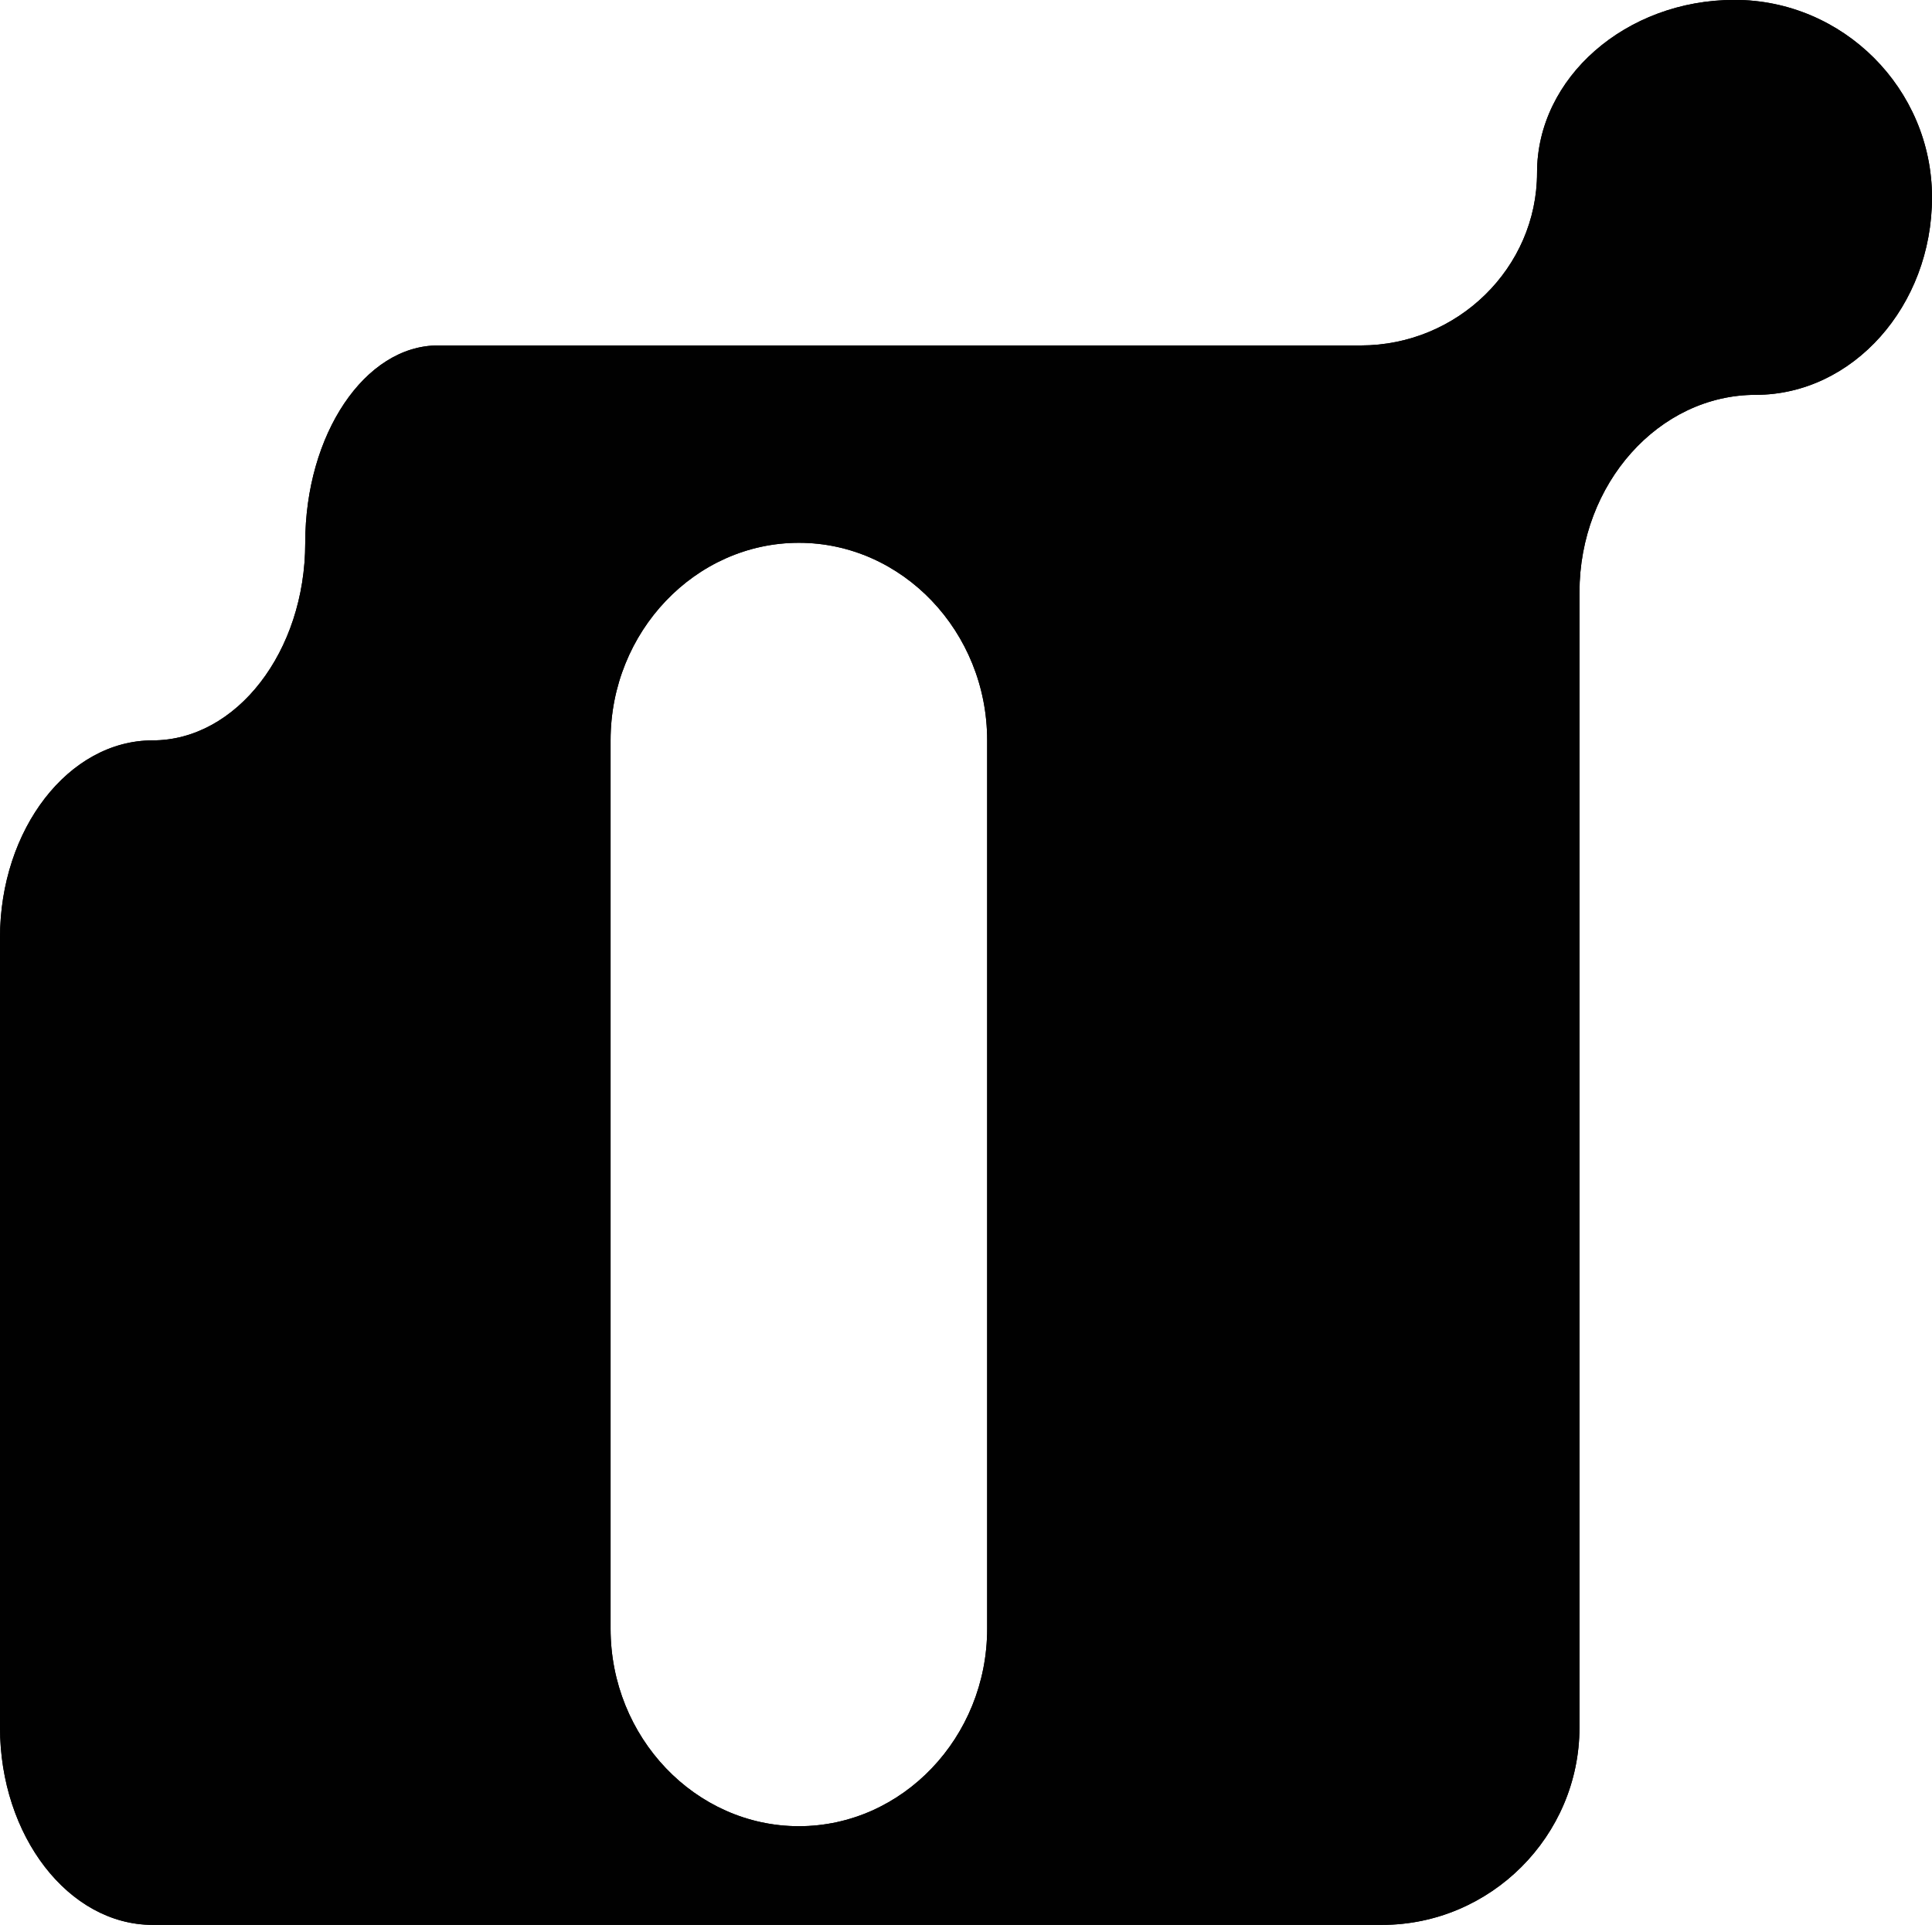
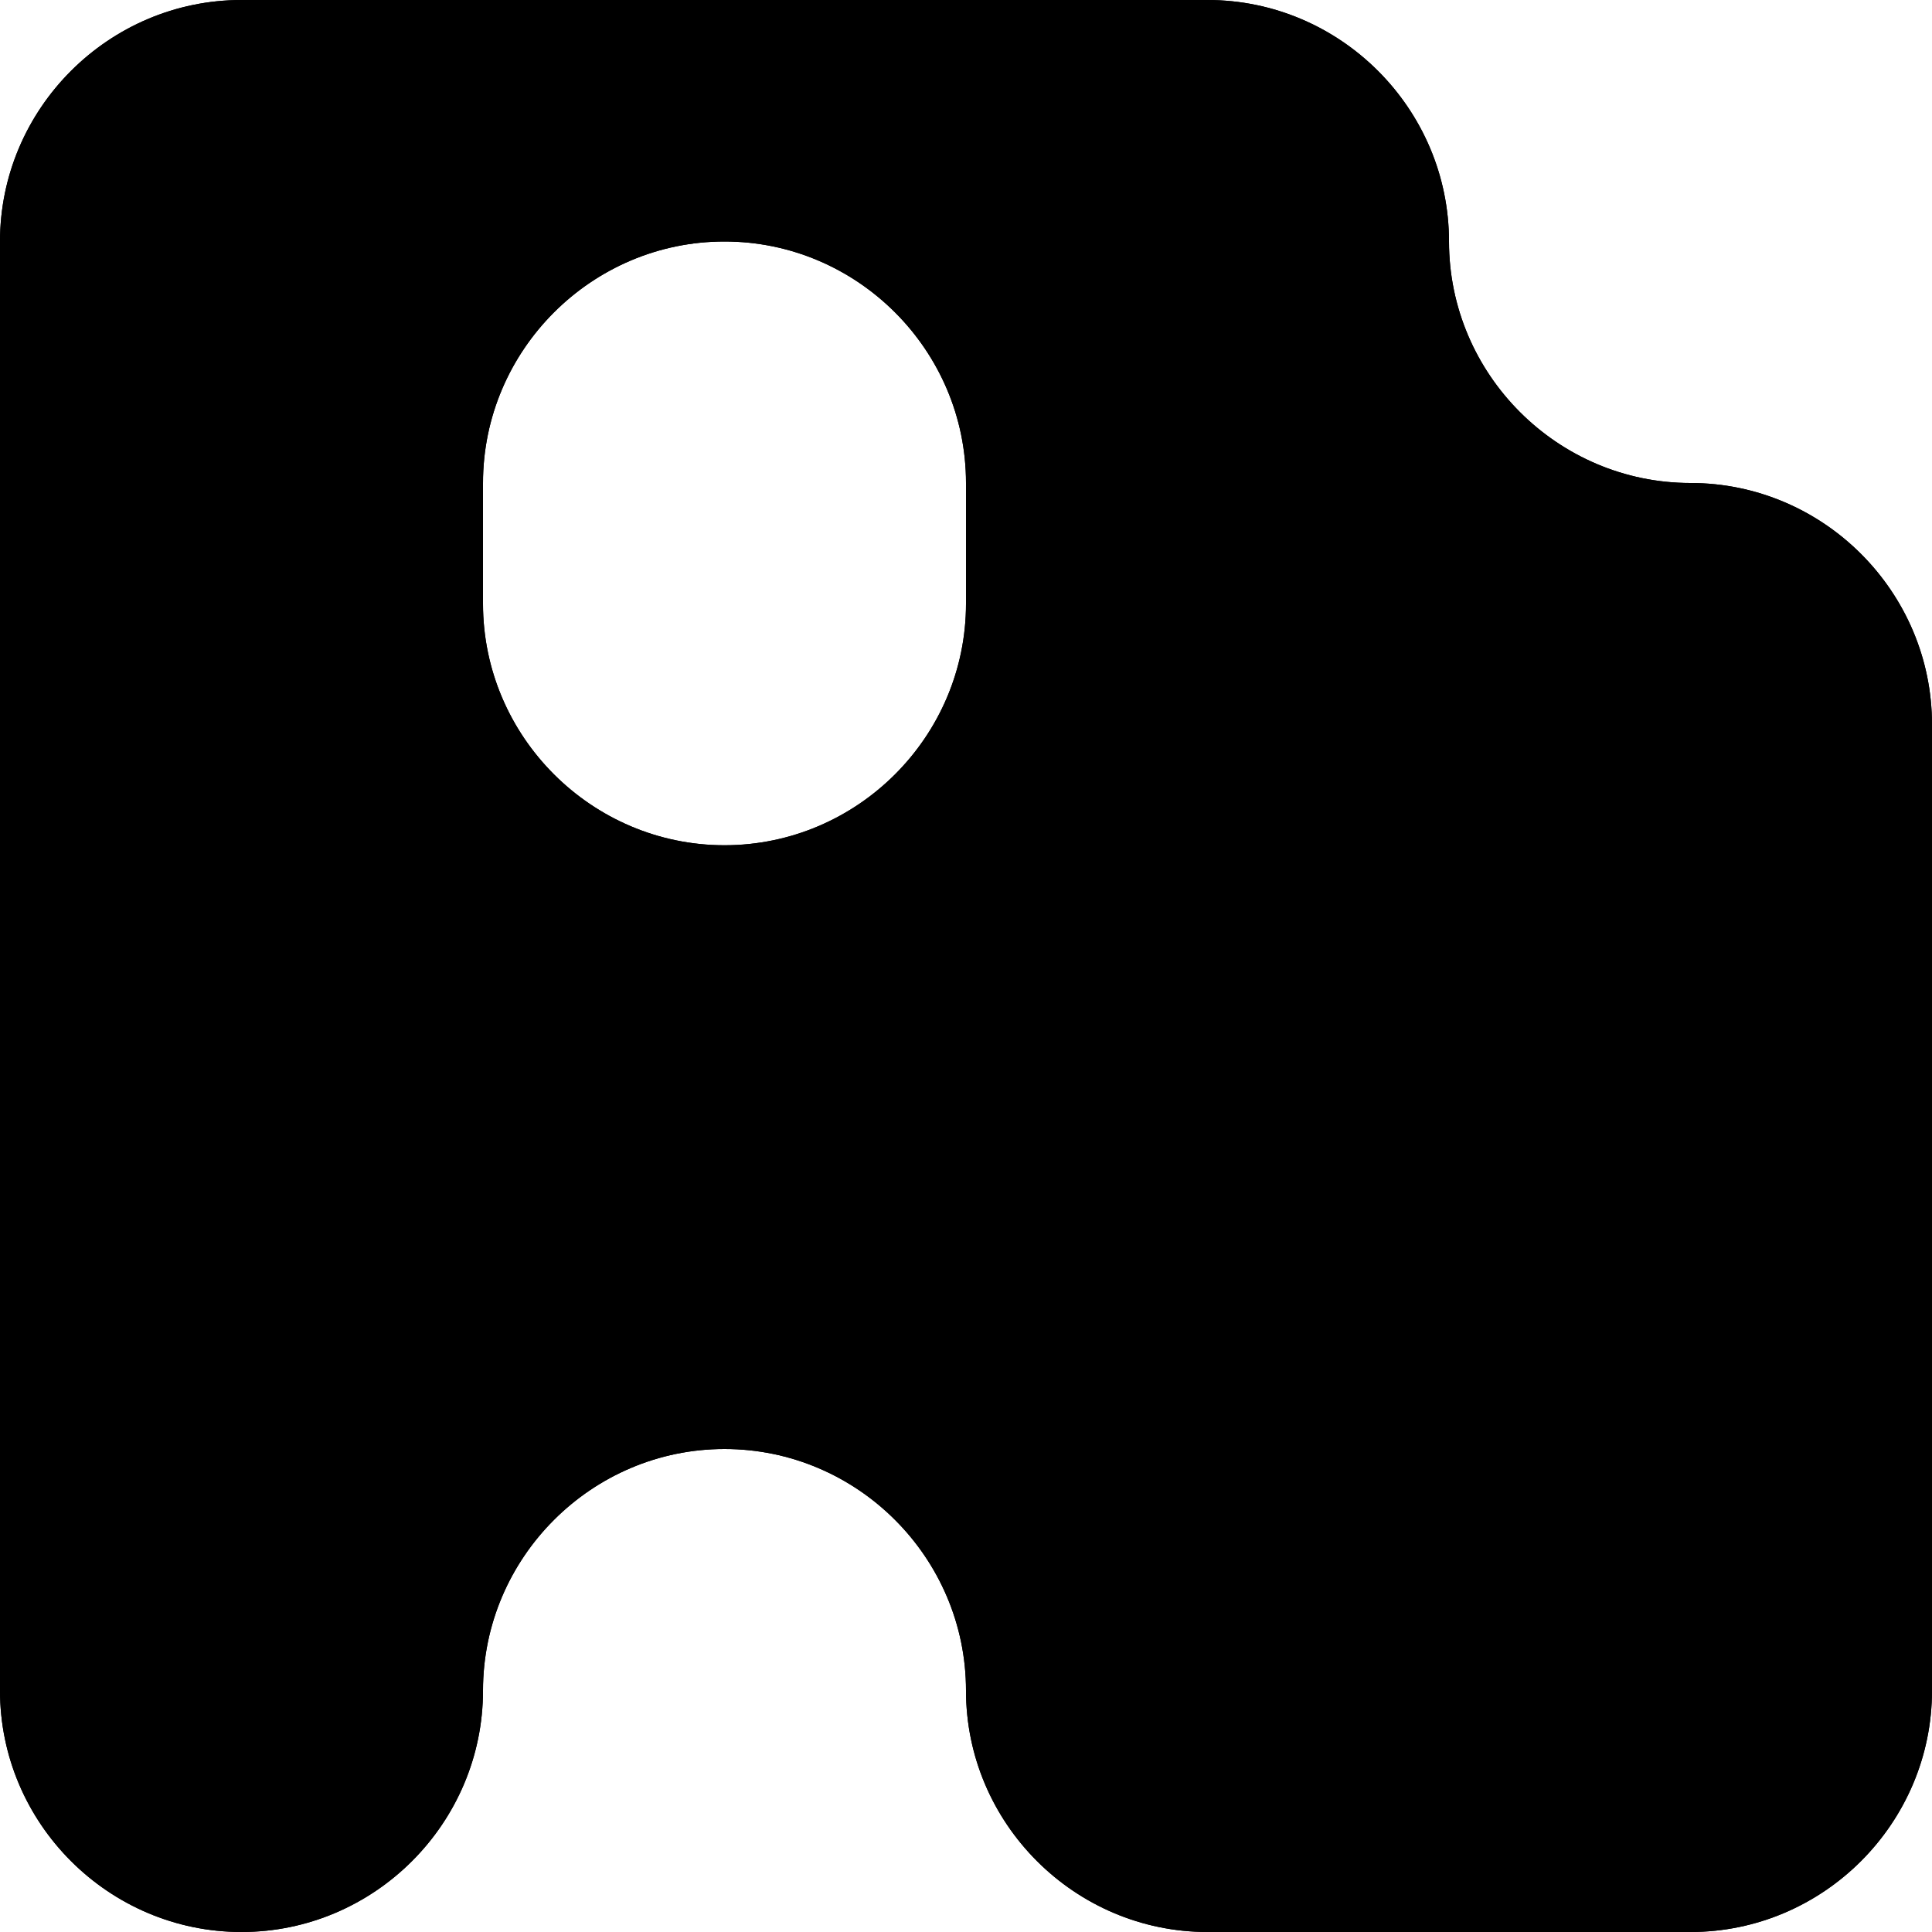
- <svg xmlns="http://www.w3.org/2000/svg" id="Capa_2" data-name="Capa 2" viewBox="0 0 183.05 182.38">
-   <defs>
-     <style>
-       .cls-1 {
-         fill: #010101;
-       }
-     </style>
-   </defs>
+ <svg xmlns="http://www.w3.org/2000/svg" id="Capa_2" data-name="Capa 2" viewBox="0 0 200 200">
  <g id="Capa_1-2" data-name="Capa 1">
    <g>
-       <path class="cls-1" d="M166.35,37.41c9.19,0,16.7-8.42,16.7-18.71h0c0-10.29-8.42-18.71-18.71-18.71h0c-10.29,0-18.71,7.37-18.71,16.37,0,9-7.52,16.37-16.7,16.37h-56.14c-10.29,0-18.71,0-18.71,0s-5.66,0-12.58,0-12.58,8.42-12.58,18.71-6.51,18.71-14.46,18.71S0,78.56,0,88.85v74.82c0,10.29,6.51,18.71,14.46,18.71h116.48c10.29,0,18.71-8.42,18.71-18.71V56.12c0-10.29,7.52-18.71,16.7-18.71ZM75.69,173.03c-9.81,0-17.84-8.42-17.84-18.71v-84.18c0-10.29,8.03-18.71,17.84-18.71s17.84,8.42,17.84,18.71v84.18c0,10.29-8.03,18.71-17.84,18.71Z" />
-       <path class="cls-1" d="M166.35,37.41c9.19,0,16.7-8.42,16.7-18.71h0c0-10.29-8.42-18.71-18.71-18.71h0c-10.29,0-18.71,7.37-18.71,16.37,0,9-7.52,16.37-16.7,16.37h-56.14c-10.29,0-18.71,0-18.71,0s-5.66,0-12.58,0-12.58,8.42-12.58,18.71-6.51,18.71-14.46,18.71S0,78.56,0,88.85v74.82c0,10.29,6.51,18.71,14.46,18.71h116.48c10.29,0,18.71-8.42,18.71-18.71V56.12c0-10.29,7.52-18.71,16.7-18.71ZM75.69,173.03c-9.81,0-17.84-8.42-17.84-18.71v-84.18c0-10.29,8.03-18.71,17.84-18.71s17.84,8.42,17.84,18.71v84.18c0,10.29-8.03,18.71-17.84,18.71Z" />
+       <path d="M175,50c-13.75,0-25-11.25-25-25h0c0-13.75-11.25-25-25-25H25C11.25,0,0,11.25,0,25v150c0,13.75,11.25,25,25,25h0c13.75,0,25-11.25,25-25h0c0-13.75,11.25-25,25-25h0c13.75,0,25,11.25,25,25h0c0,13.75,11.25,25,25,25h50c13.75,0,25-11.25,25-25v-100c0-13.75-11.25-25-25-25h0ZM100,62.5c0,13.75-11.25,25-25,25h0c-13.75,0-25-11.25-25-25v-12.5c0-13.75,11.25-25,25-25h0c13.75,0,25,11.25,25,25v12.5Z" />
+       <path d="M175,50c-13.75,0-25-11.25-25-25h0c0-13.75-11.25-25-25-25H25C11.25,0,0,11.25,0,25v150c0,13.75,11.25,25,25,25h0c13.75,0,25-11.25,25-25h0c0-13.75,11.25-25,25-25h0c13.75,0,25,11.25,25,25h0c0,13.75,11.25,25,25,25h50c13.75,0,25-11.25,25-25v-100c0-13.75-11.25-25-25-25h0ZM100,62.5c0,13.75-11.25,25-25,25h0c-13.75,0-25-11.25-25-25v-12.5c0-13.75,11.25-25,25-25h0c13.75,0,25,11.25,25,25v12.5Z" />
    </g>
  </g>
</svg>
